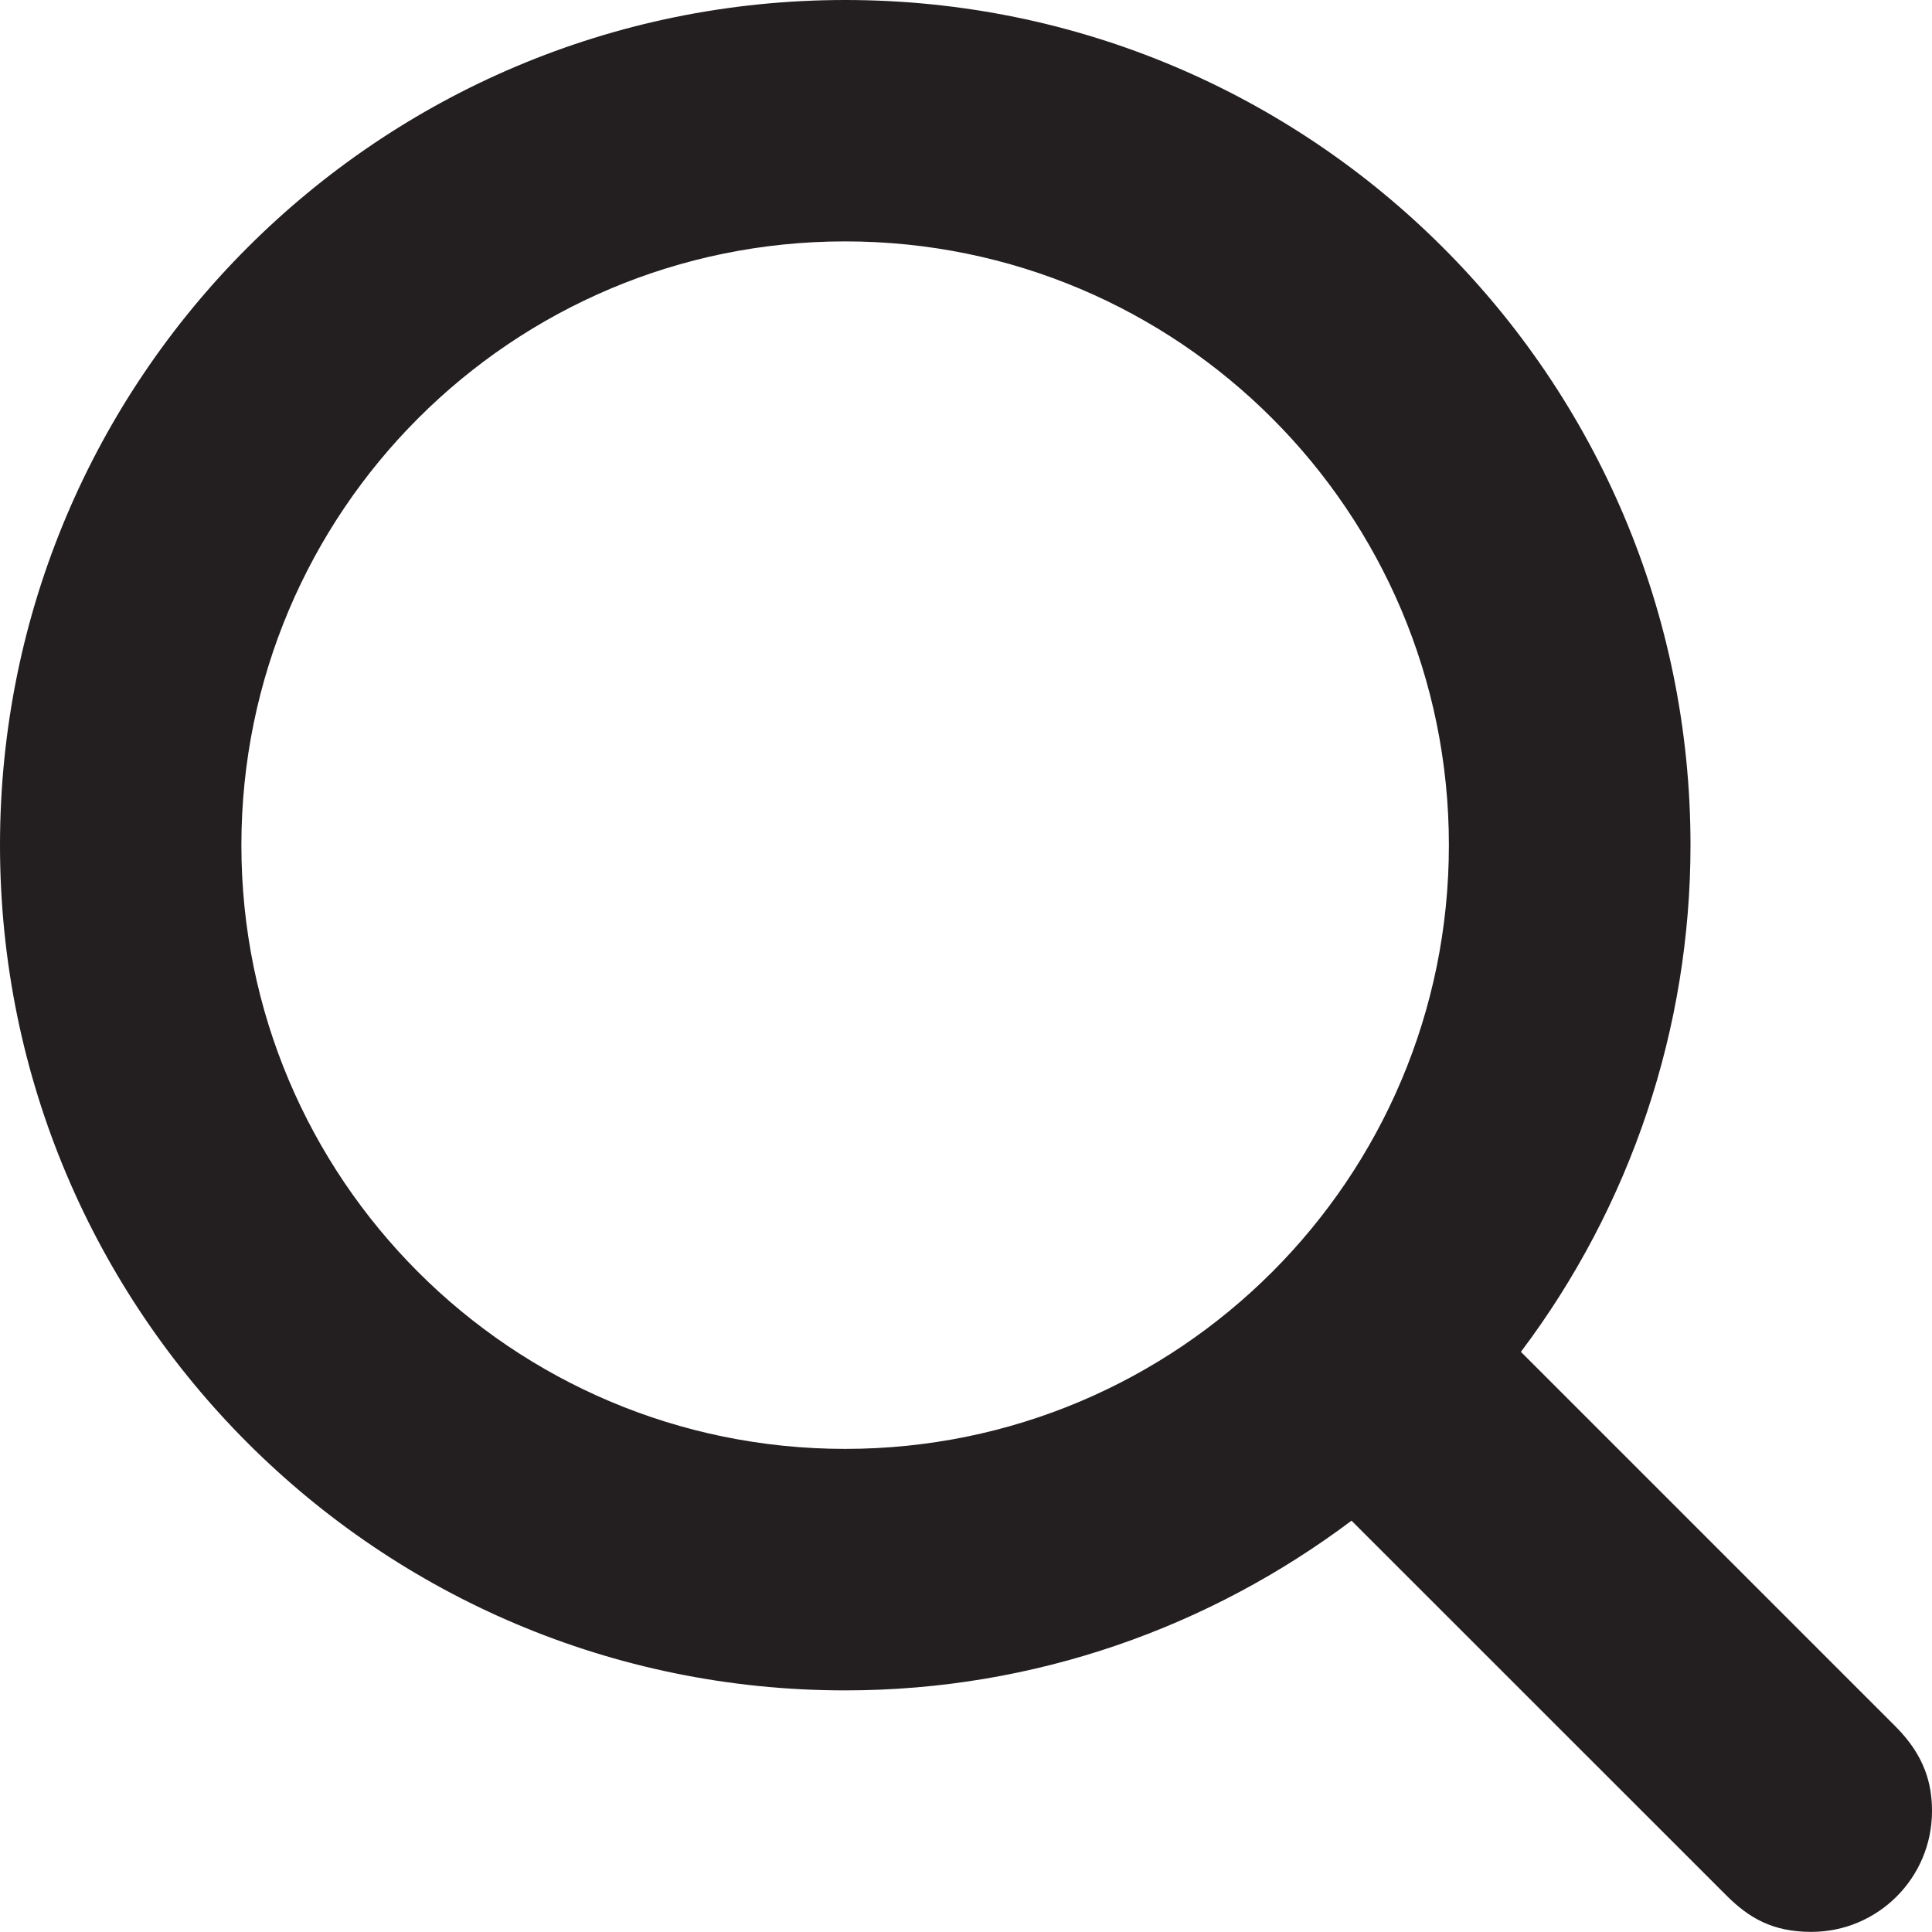
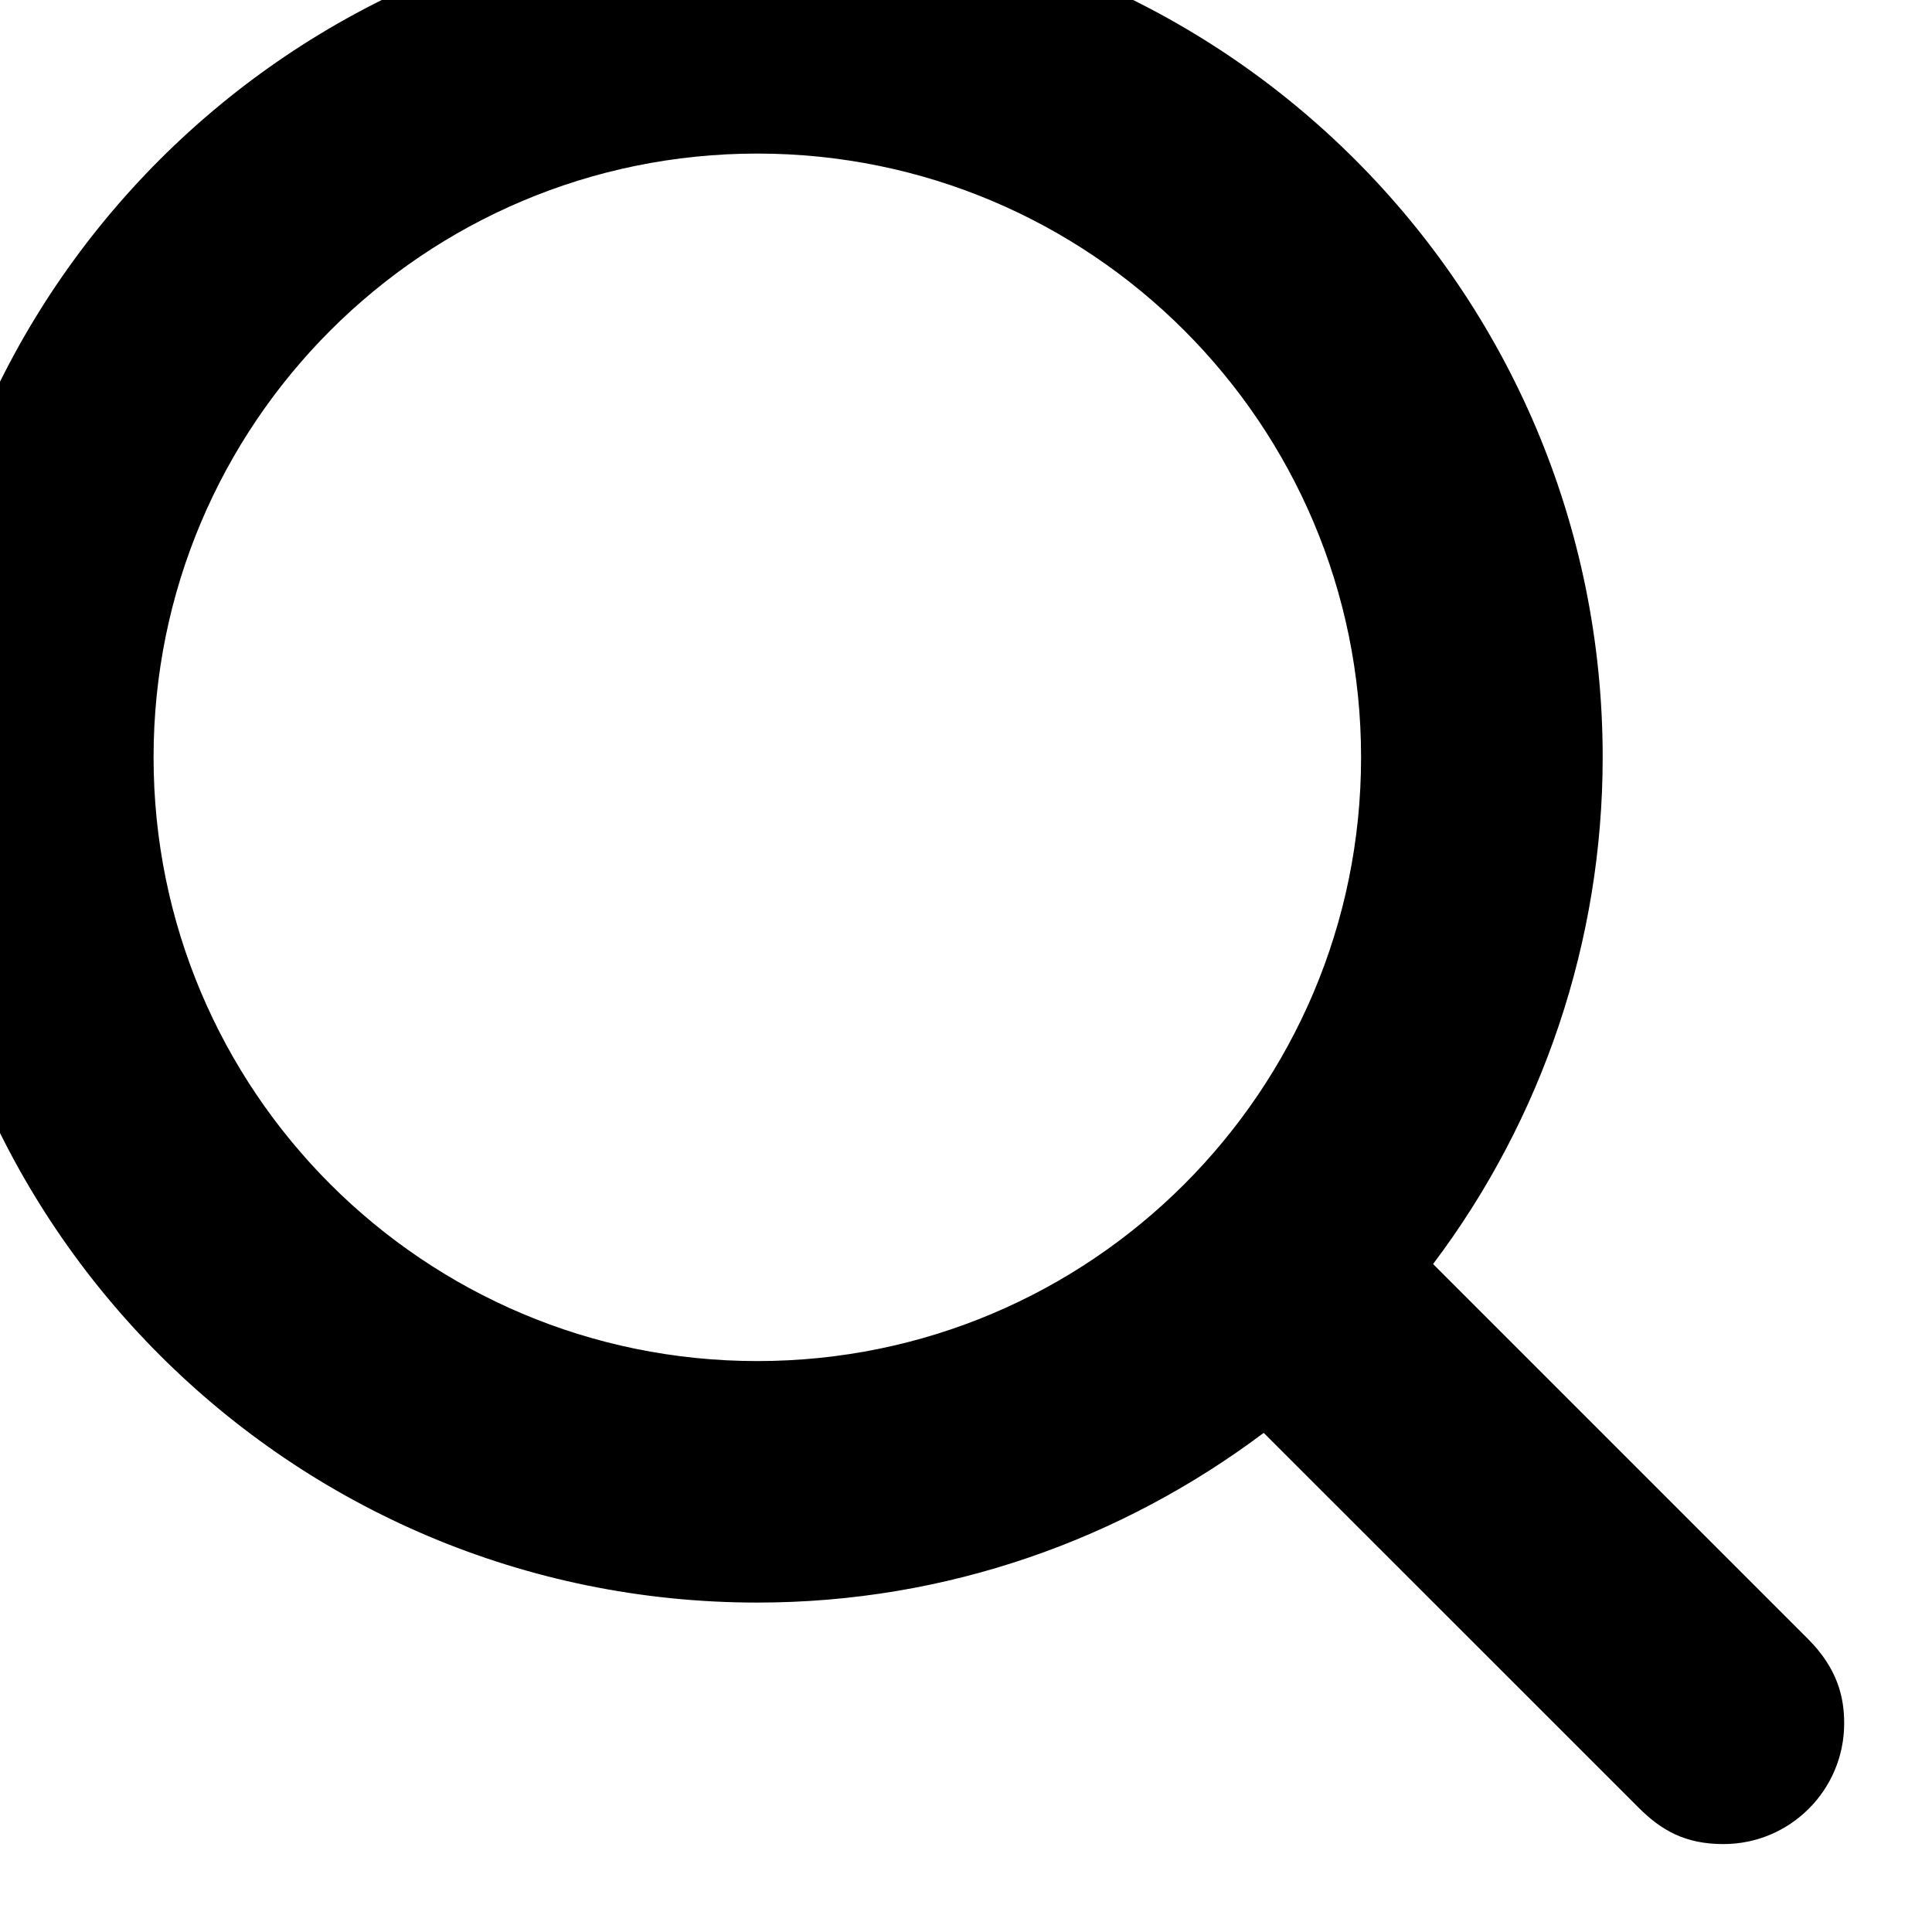
- <svg xmlns="http://www.w3.org/2000/svg" width="17.6" height="17.6" viewBox="-0.8 -0.8 17.6 17.6">
-   <path fill="#231F20" d="M16.47 14.93l-3.415-3.415A7.67 7.67 0 0014.6 6.899C14.6 2.646 11.153-.8 6.9-.8S-.8 2.646-.8 6.899s3.446 7.7 7.699 7.7c1.734 0 3.326-.58 4.613-1.546l3.417 3.416c.203.202.418.33.771.33a1.1 1.1 0 001.1-1.1c0-.24-.061-.499-.33-.769zM1.399 6.899a5.5 5.5 0 1111 0c0 3.038-2.462 5.5-5.5 5.5s-5.5-2.461-5.5-5.5z" />
+ <svg xmlns="http://www.w3.org/2000/svg" width="17.6" height="17.6" viewbox="-0.8 -0.8 17.6 17.6">
+   <path d="M16.47 14.93l-3.415-3.415A7.67 7.67 0 0014.6 6.899C14.6 2.646 11.153-.8 6.9-.8S-.8 2.646-.8 6.899s3.446 7.7 7.699 7.7c1.734 0 3.326-.58 4.613-1.546l3.417 3.416c.203.202.418.33.771.33a1.1 1.1 0 001.1-1.1c0-.24-.061-.499-.33-.769zM1.399 6.899a5.5 5.5 0 1111 0c0 3.038-2.462 5.5-5.5 5.5s-5.5-2.461-5.5-5.5z" />
</svg>
